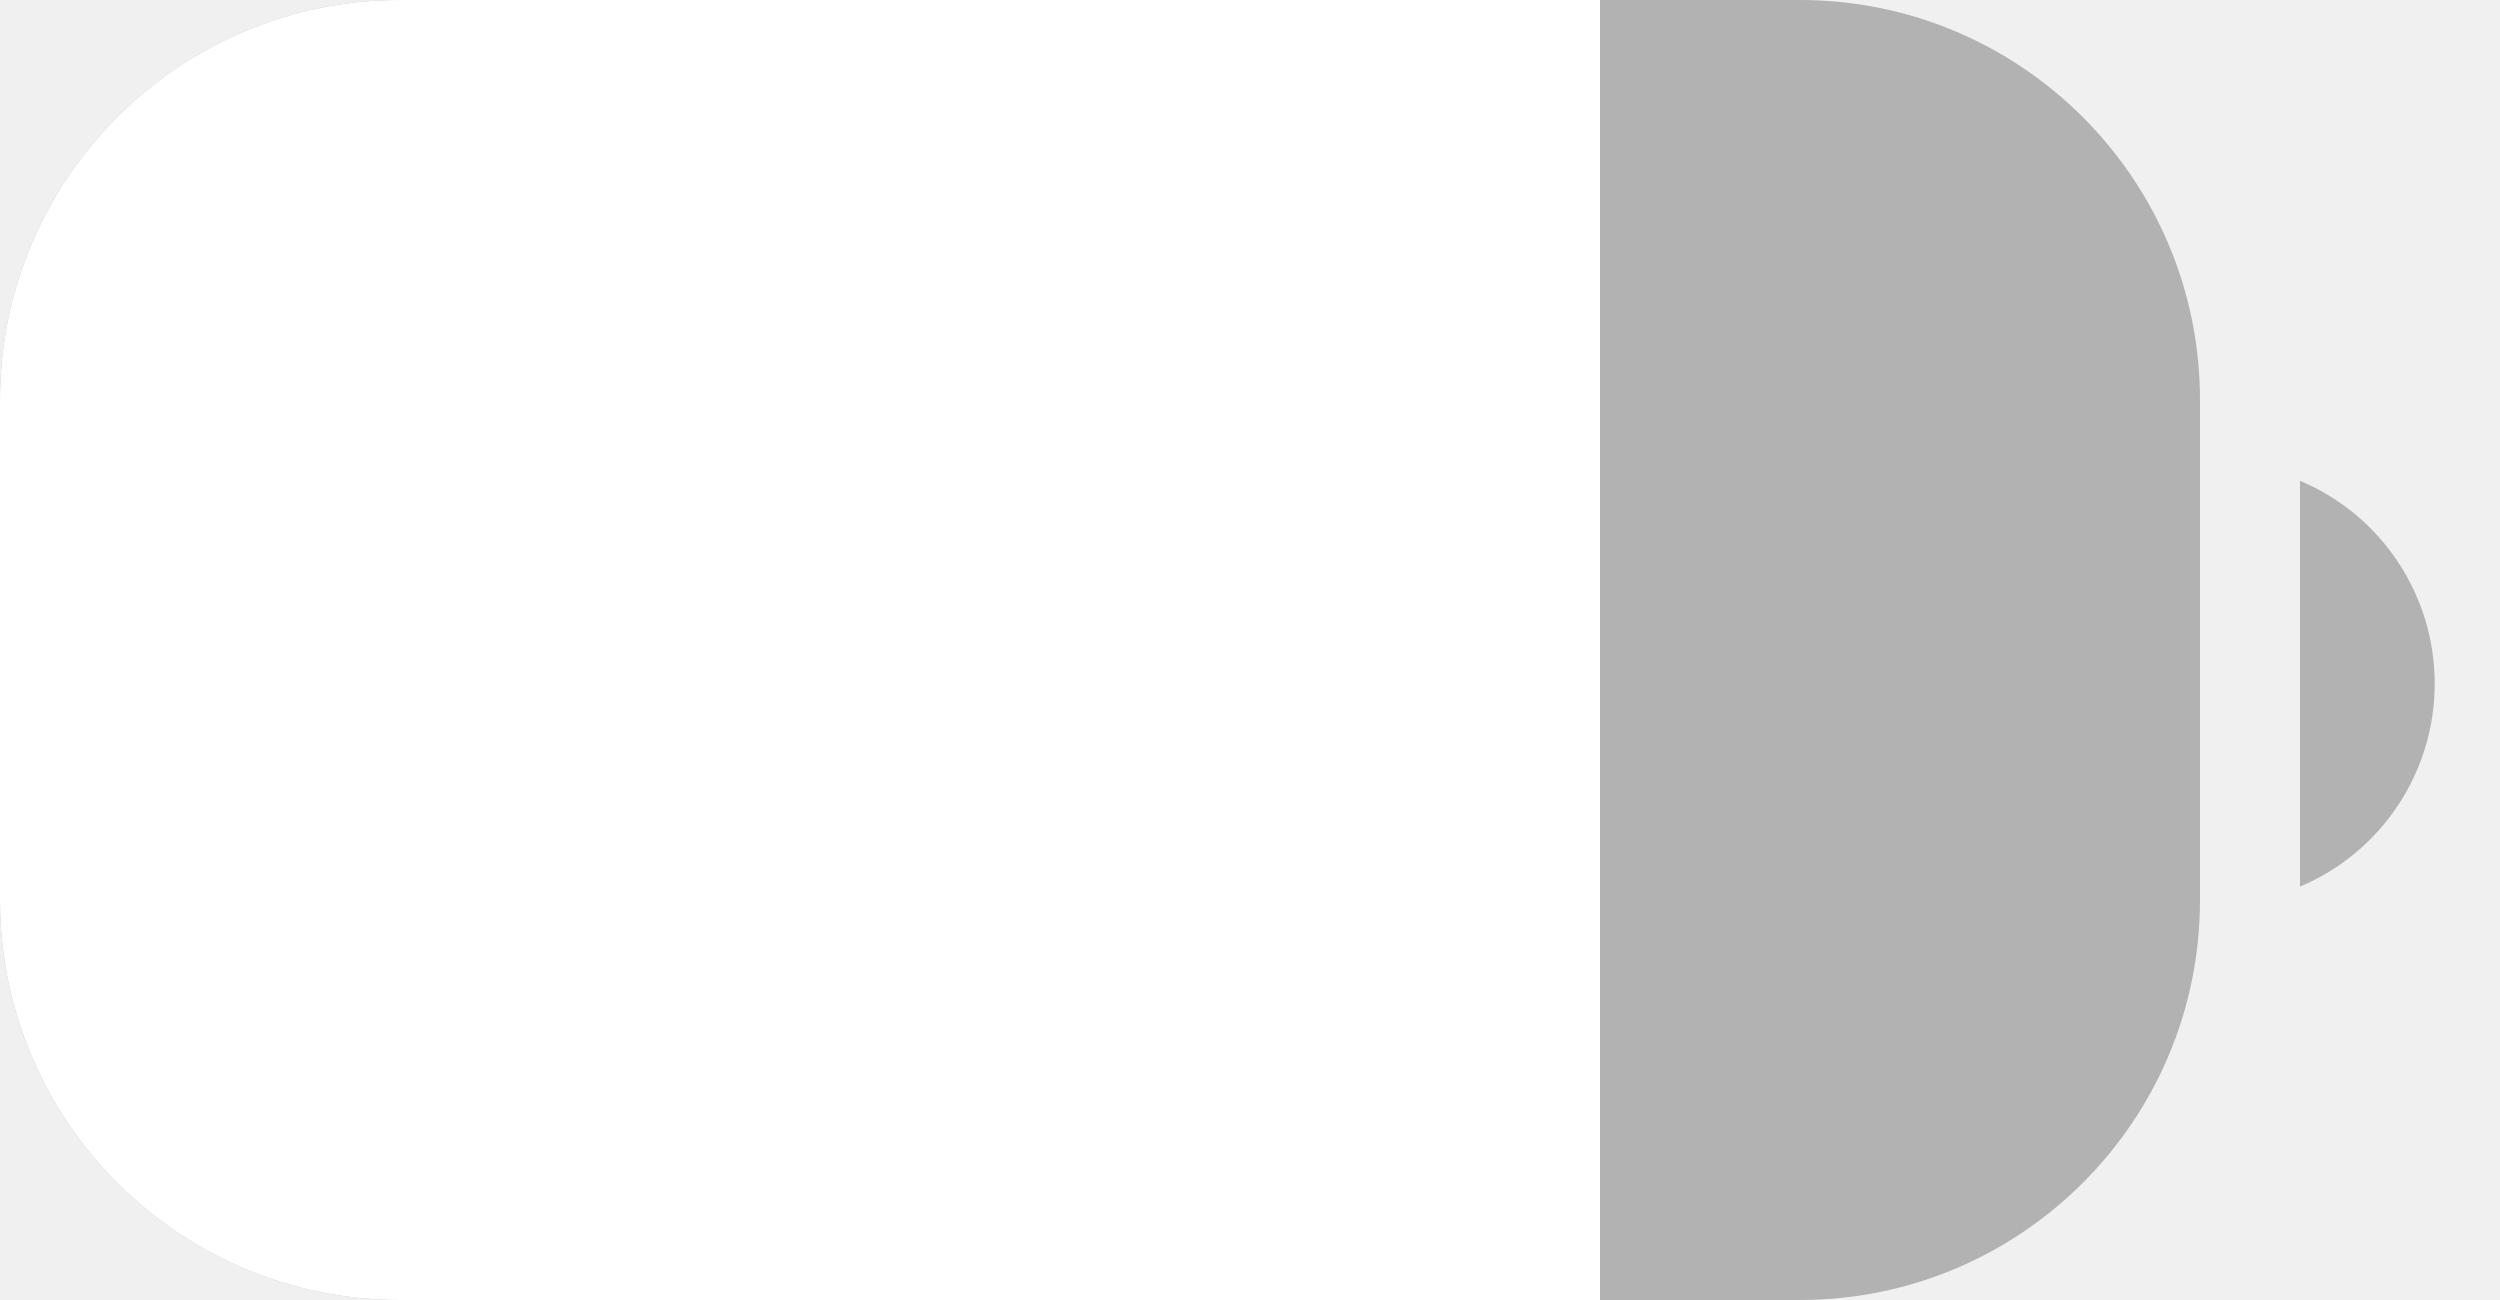
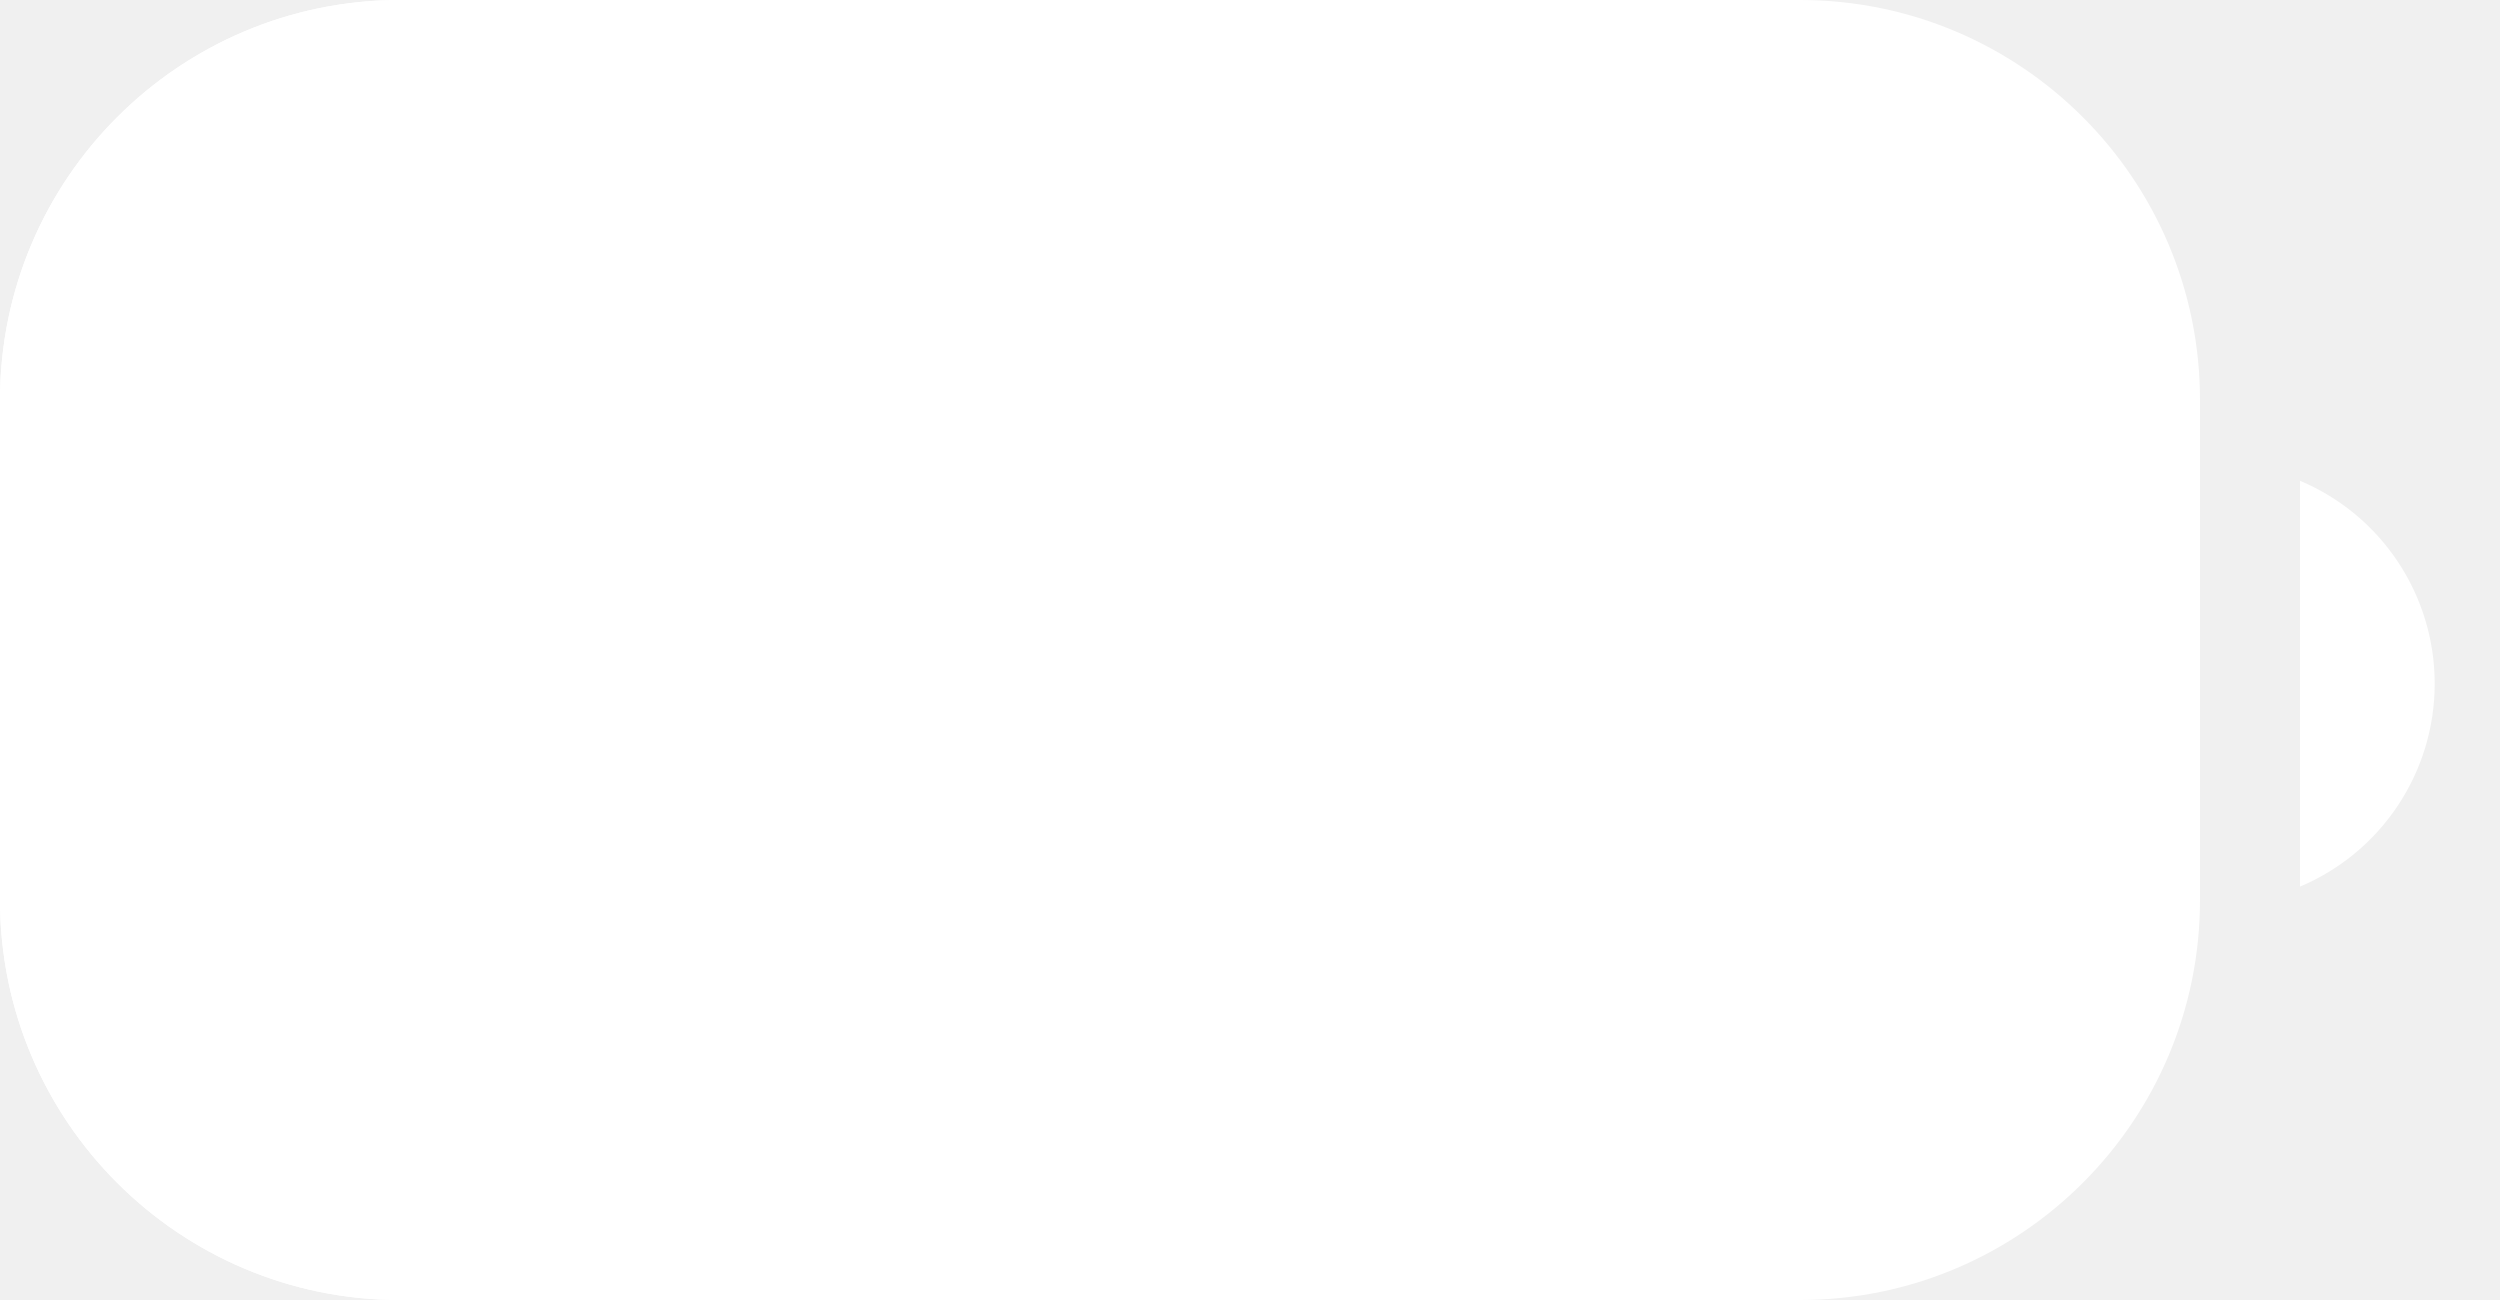
<svg xmlns="http://www.w3.org/2000/svg" width="25" height="13" viewBox="0 0 25 13" fill="none">
-   <path fill-rule="evenodd" clip-rule="evenodd" d="M0 4C0 1.791 1.791 0 4 0H18C20.209 0 22 1.791 22 4V9C22 11.209 20.209 13 18 13H4C1.791 13 0 11.209 0 9V4Z" fill="#B2B2B2" />
+   <path fill-rule="evenodd" clip-rule="evenodd" d="M0 4C0 1.791 1.791 0 4 0H18C20.209 0 22 1.791 22 4V9C22 11.209 20.209 13 18 13H4C1.791 13 0 11.209 0 9V4Z" fill="#ffffff" />
  <path d="M0 4C0 1.791 1.791 0 4 0H16V13H4C1.791 13 0 11.209 0 9V4Z" fill="white" />
-   <path d="M23 4.808V8.866C23.816 8.522 24.347 7.722 24.347 6.837C24.347 5.951 23.816 5.151 23 4.808Z" fill="#B2B2B2" />
+   <path d="M23 4.808V8.866C23.816 8.522 24.347 7.722 24.347 6.837C24.347 5.951 23.816 5.151 23 4.808Z" fill="#ffffff" />
  <span class="percentage">20%</span>
</svg>
